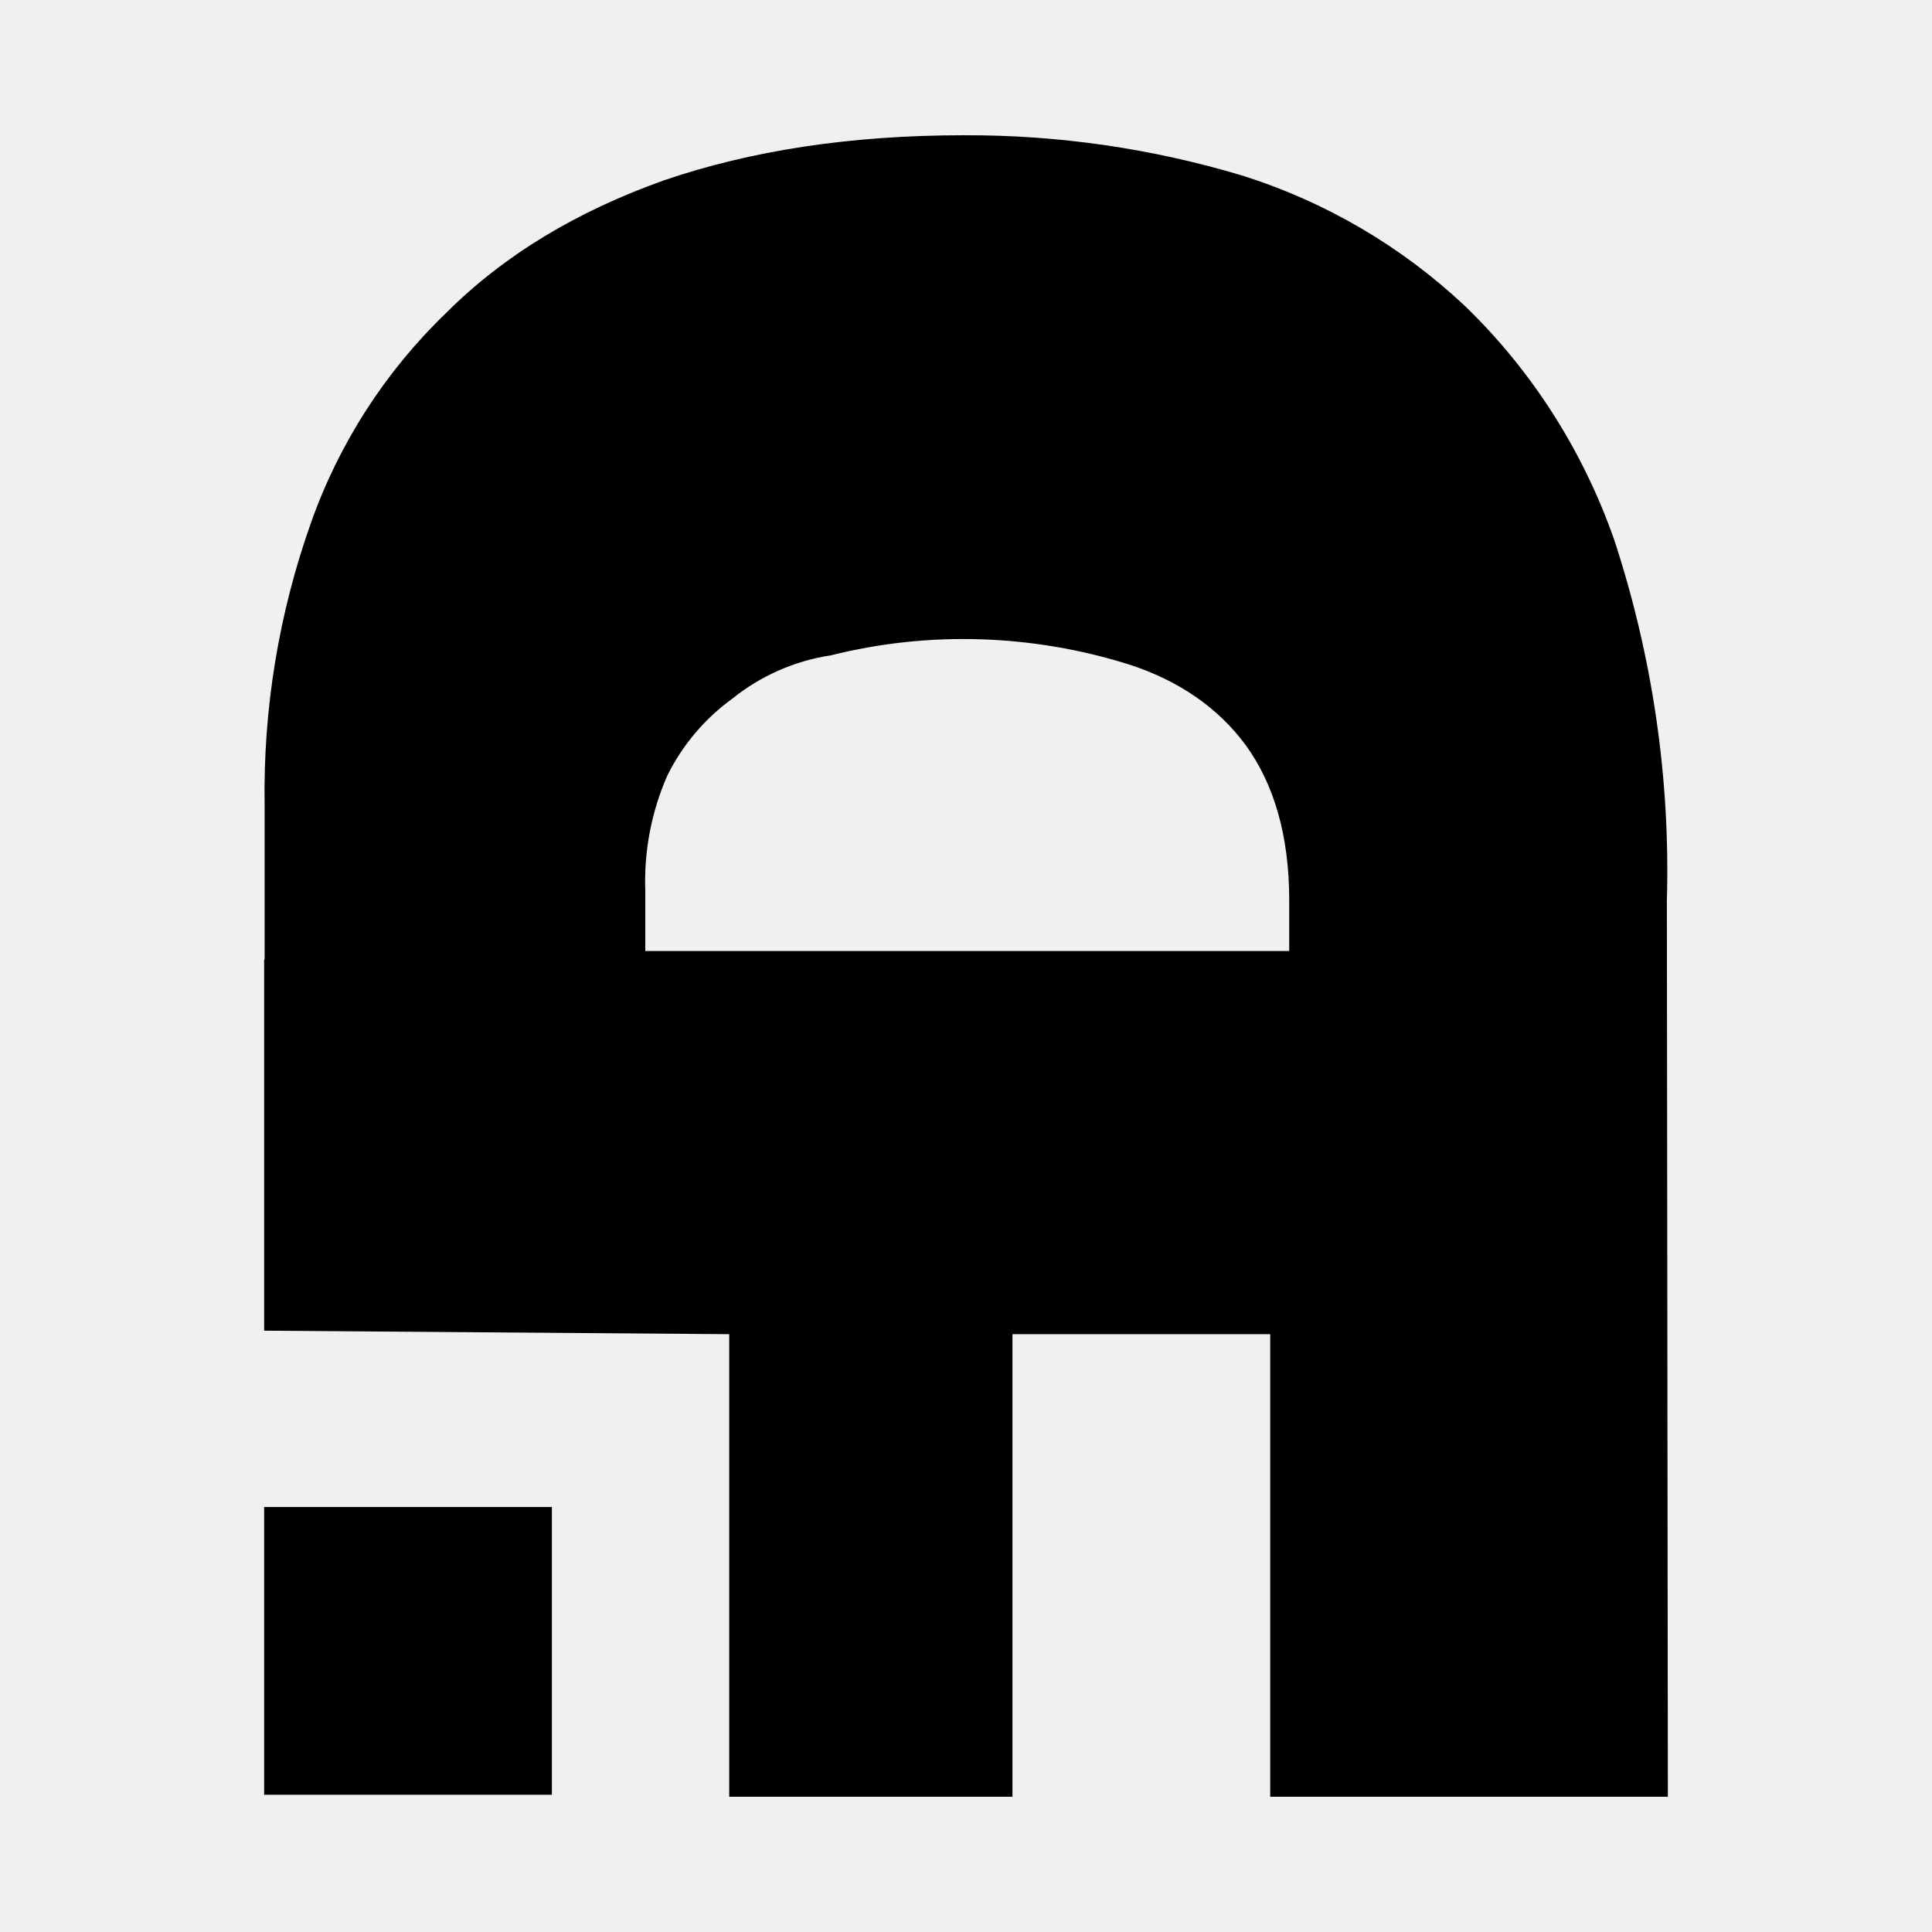
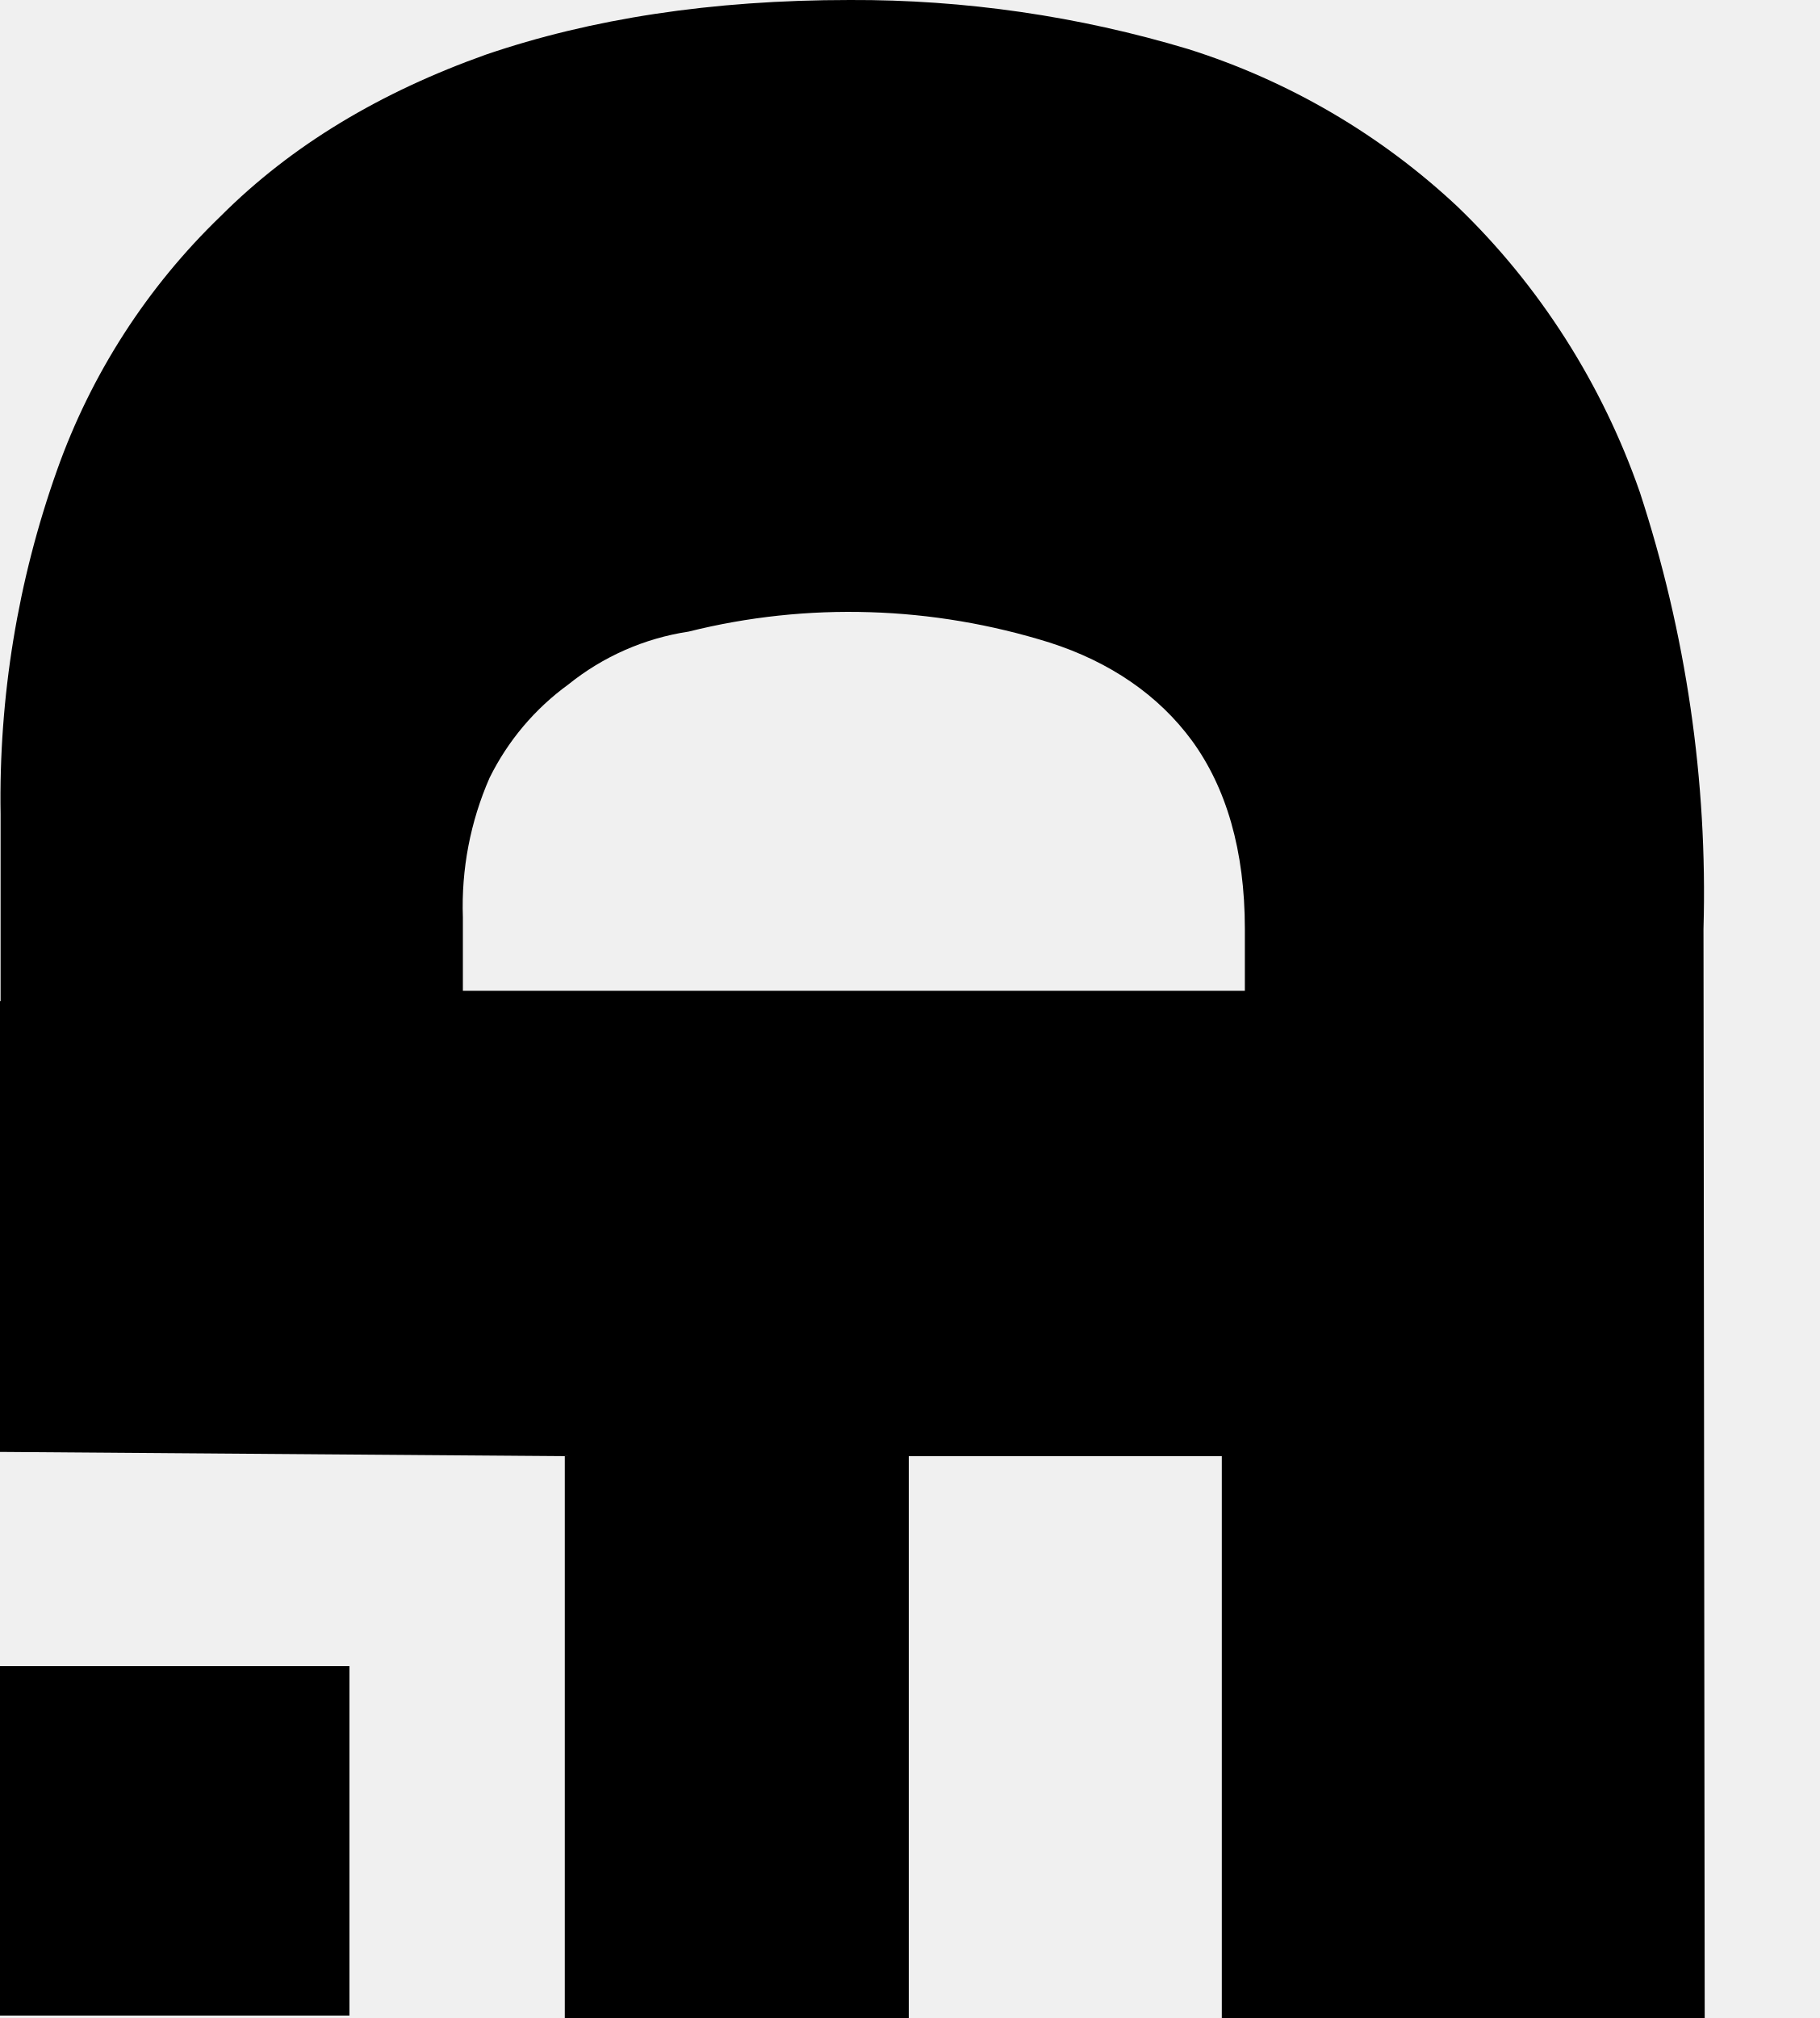
- <svg xmlns="http://www.w3.org/2000/svg" version="1.1" width="200" height="200" id="svg2">
-   <svg width="281" height="332.6" fill="none" version="1.1" id="svg1">
-     <path d="M99.793 14.001c-11.842 0-22.081 1.604-31.028 4.655-8.998 3.206-16.548 7.705-22.598 13.755A56.109 56.109 0 0 0 32.204 54.08a83.362 83.362 0 0 0-4.81 29.321v15.928h-.051v38.423h.052l48.093.362v47.886h29.321v-47.886h26.684v47.886h41.164l-.103-92.825c.362-12.618-1.5-25.236-5.43-37.233-3.207-9.205-8.533-17.583-15.514-24.305a59.936 59.936 0 0 0-22.96-13.446 98.772 98.772 0 0 0-28.857-4.189ZM101.5 66.18a57.188 57.188 0 0 1 15.307 2.586c5.171 1.654 9.308 4.499 12.152 8.377 2.896 3.982 4.5 9.309 4.5 16.031v5.275H66.8v-6.257a27.253 27.253 0 0 1 2.276-11.894 21.72 21.72 0 0 1 6.722-7.964 21.41 21.41 0 0 1 10.24-4.5A56.367 56.367 0 0 1 101.5 66.18Zm-74.157 89.826v29.787H57.13v-29.787z" fill="#fff" style="fill:#000;stroke-width:.517" id="path1" />
+ <svg xmlns="http://www.w3.org/2000/svg" version="1.1" width="300" height="332.6">
+   <svg width="300" height="332.6" fill="none">
+     <path d="M140.1 0c-22.9 0-42.7 3.1-60 9-17.4 6.2-32 14.9-43.7 26.6a108.5 108.5 0 0 0-27 41.9 161.2 161.2 0 0 0-9.3 56.7V165H0v74.3h.1l93 .7v92.6h56.7V240h51.6v92.6H281l-.2-179.5c.7-24.4-2.9-48.8-10.5-72-6.2-17.8-16.5-34-30-47a115.9 115.9 0 0 0-44.4-26A191 191 0 0 0 140.1 0Zm3.3 100.9c10 .3 20 2 29.6 5 10 3.2 18 8.7 23.5 16.2 5.6 7.7 8.7 18 8.7 31v10.2H76.3v-12.1a52.7 52.7 0 0 1 4.4-23 42 42 0 0 1 13-15.4 41.4 41.4 0 0 1 19.8-8.7 109 109 0 0 1 29.9-3.2zM0 274.6v57.6h57.6v-57.6z" fill="#fff" style="fill:#000" />
  </svg>
-   <style id="style1">@media (prefers-color-scheme:light){:root{filter:none}}@media (prefers-color-scheme:dark){:root{filter:contrast(.385) brightness(4.5)}}</style>
+   <style>@media (prefers-color-scheme: light) { :root { filter: none; } }
+ @media (prefers-color-scheme: dark) { :root { filter: contrast(0.385) brightness(4.5); } }
+ </style>
</svg>
